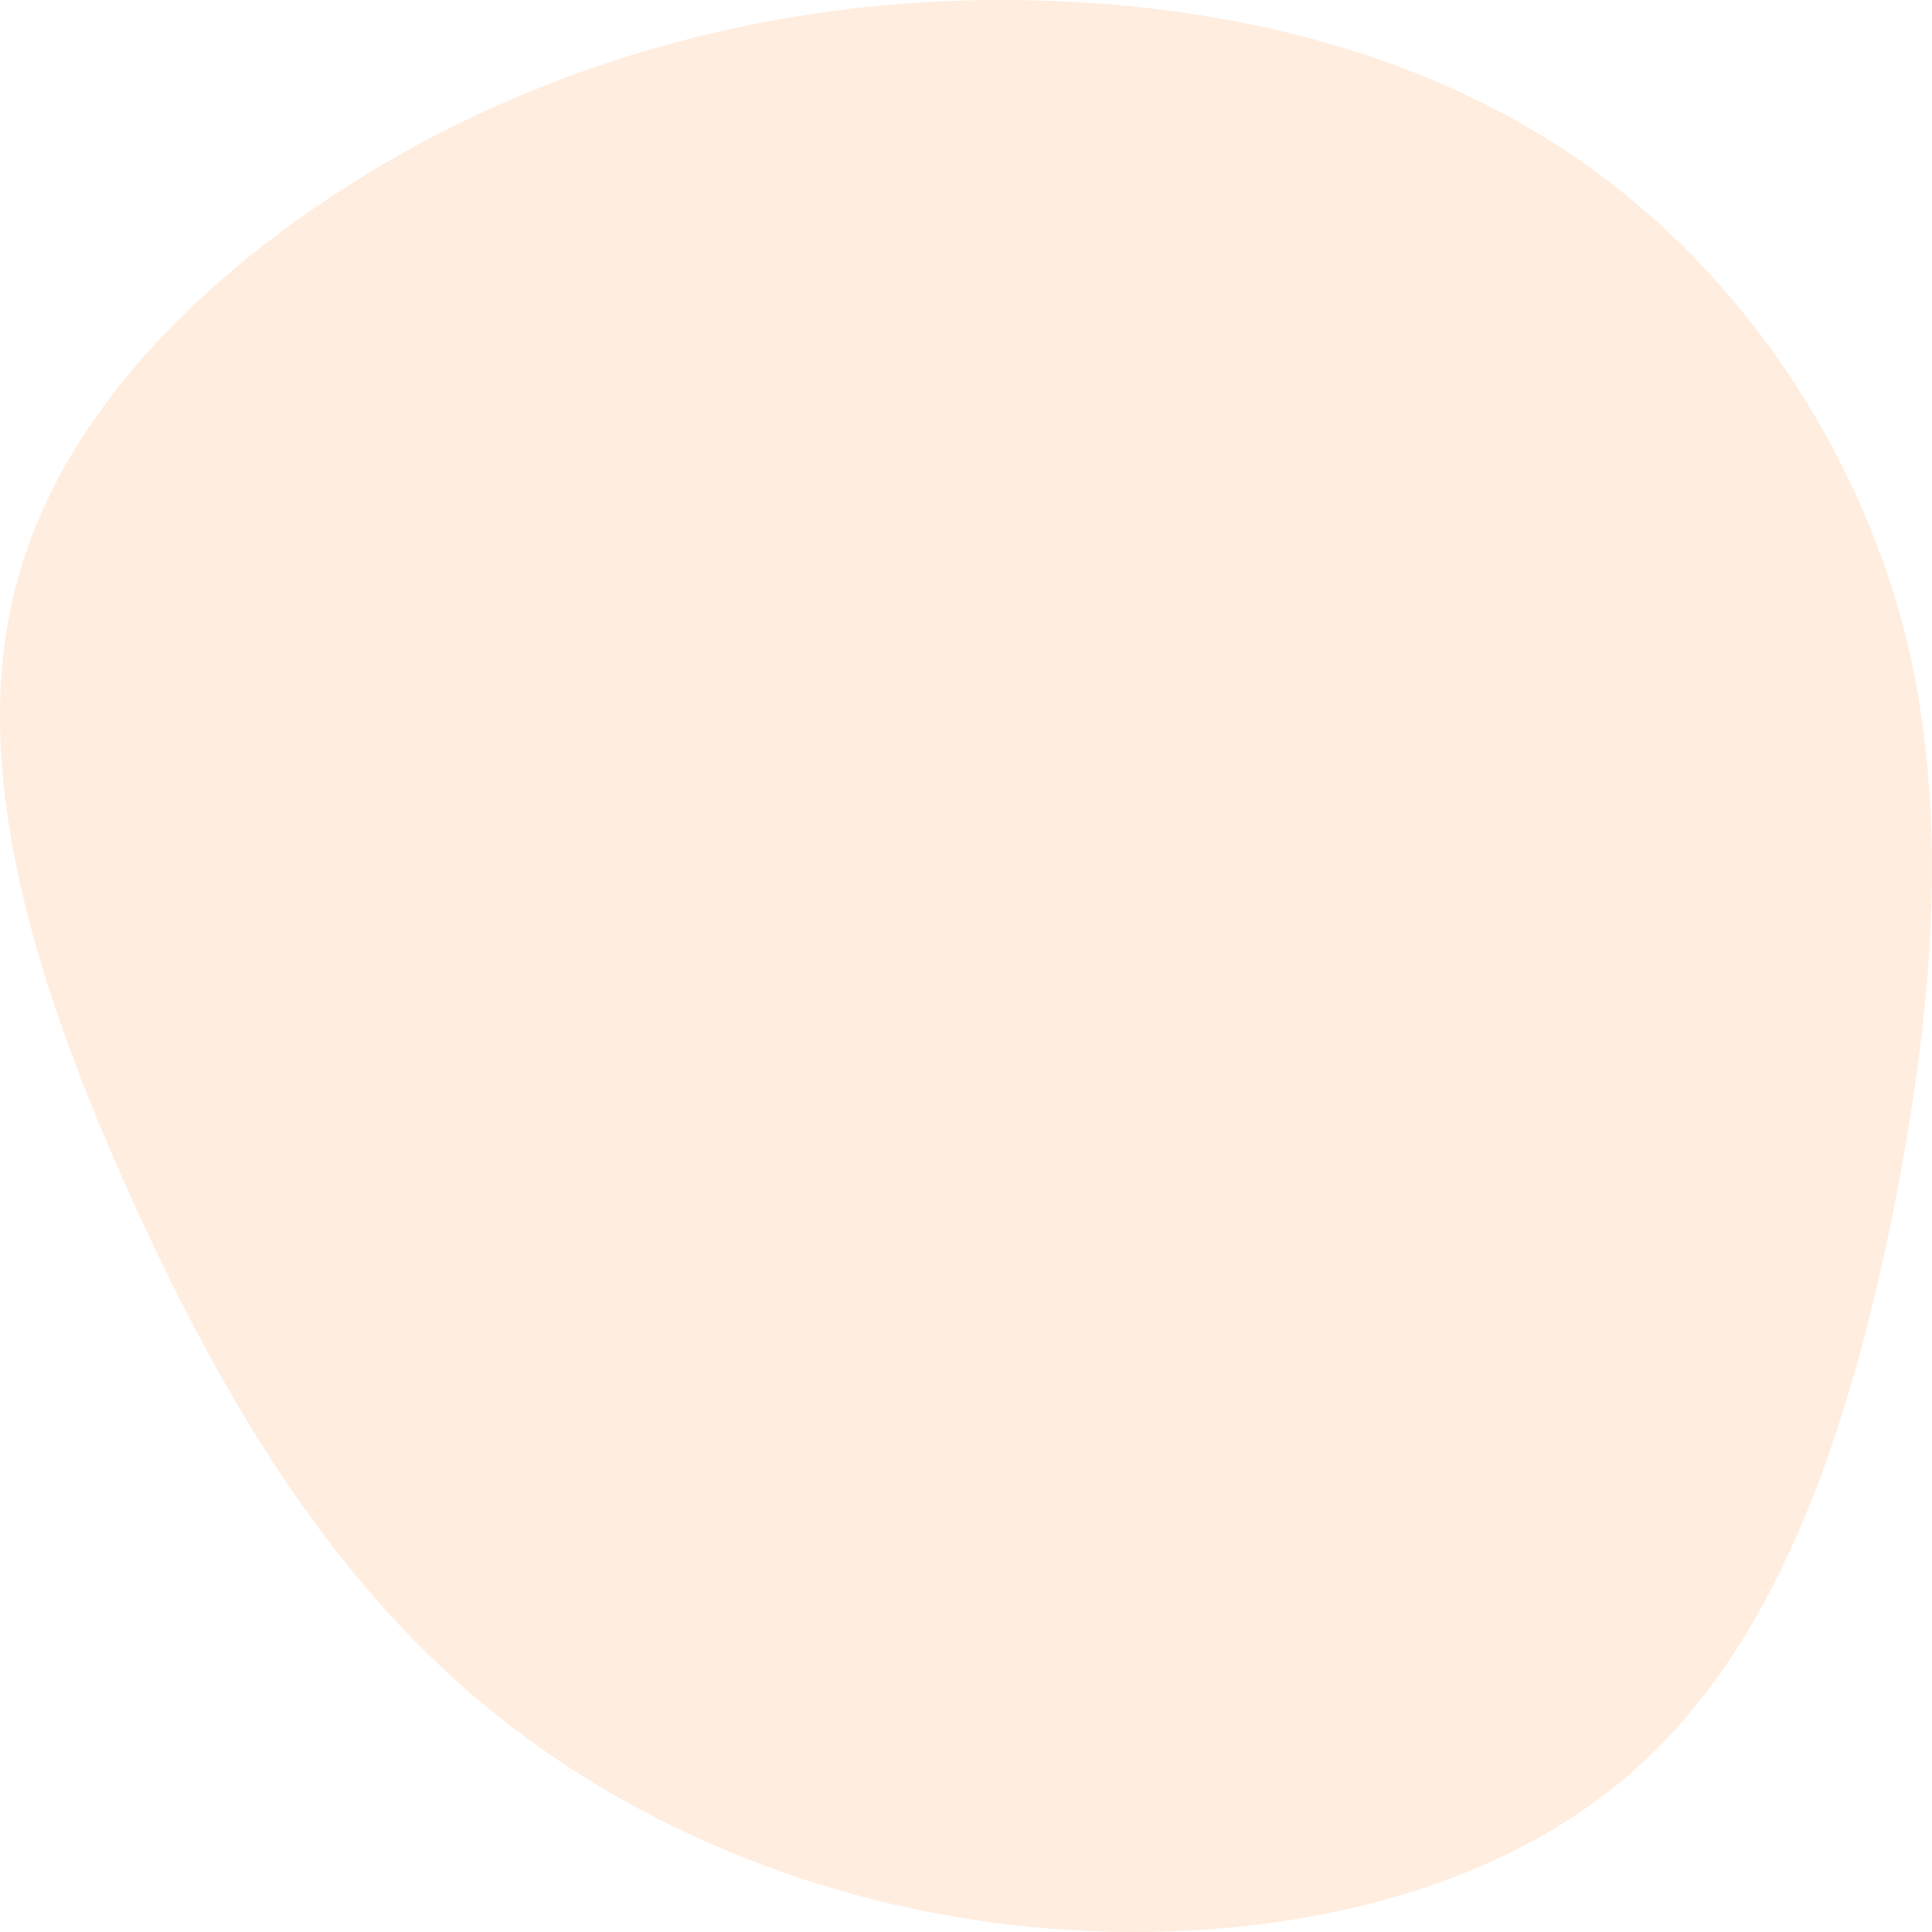
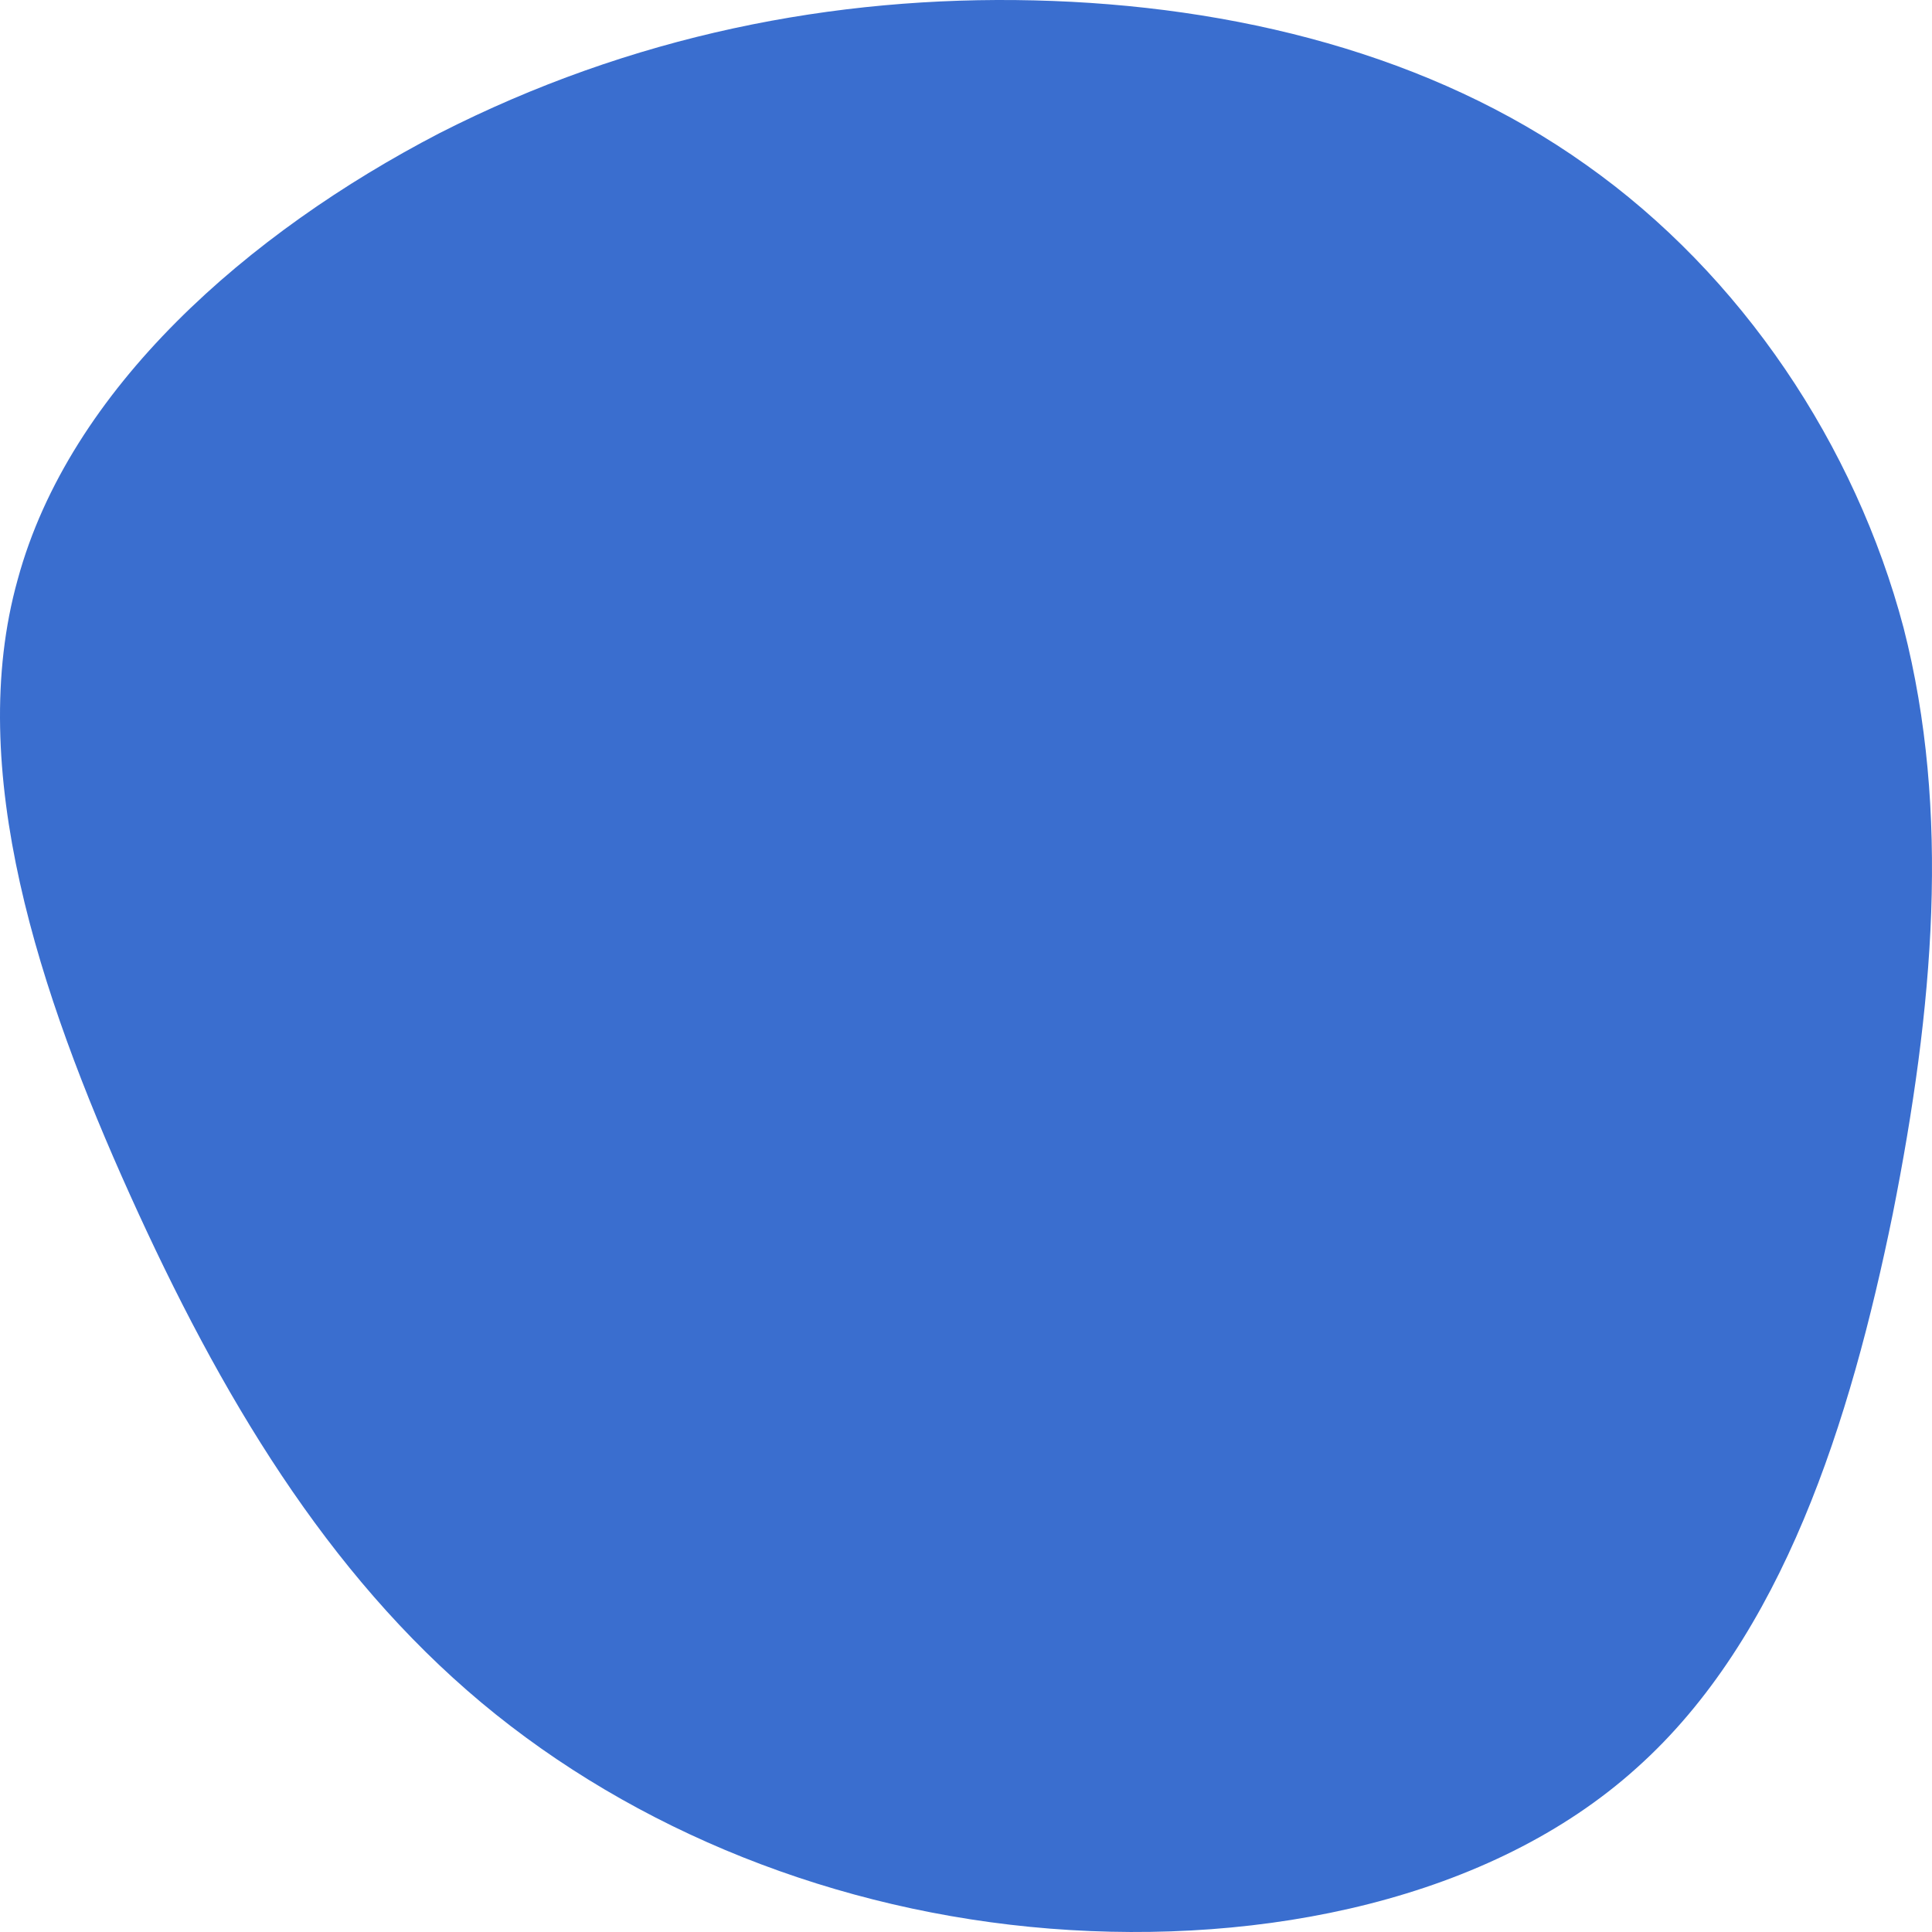
<svg xmlns="http://www.w3.org/2000/svg" width="505" height="505" viewBox="0 0 505 505" fill="none">
-   <path d="M414.573 43.078C455.283 71.834 484.948 116.39 497.571 164.106C509.879 212.137 505.461 263.329 494.731 317.365C483.686 371.401 466.013 427.965 427.827 462.093C389.642 496.537 330.312 508.545 274.454 504.121C218.595 499.697 165.893 478.525 125.814 445.029C85.419 411.217 57.648 364.765 33.979 312.309C10.31 259.853 -9.256 201.077 4.629 151.466C18.2 101.538 64.906 60.774 114.768 34.862C164.946 9.266 217.964 -1.162 270.351 0.102C322.738 1.366 374.178 14.322 414.573 43.078Z" fill="#FFEDDF" />
+   <path d="M414.573 43.078C455.283 71.834 484.948 116.39 497.571 164.106C509.879 212.137 505.461 263.329 494.731 317.365C483.686 371.401 466.013 427.965 427.827 462.093C389.642 496.537 330.312 508.545 274.454 504.121C218.595 499.697 165.893 478.525 125.814 445.029C85.419 411.217 57.648 364.765 33.979 312.309C10.31 259.853 -9.256 201.077 4.629 151.466C18.2 101.538 64.906 60.774 114.768 34.862C164.946 9.266 217.964 -1.162 270.351 0.102C322.738 1.366 374.178 14.322 414.573 43.078Z" fill="#3a6ecf" />
</svg>
